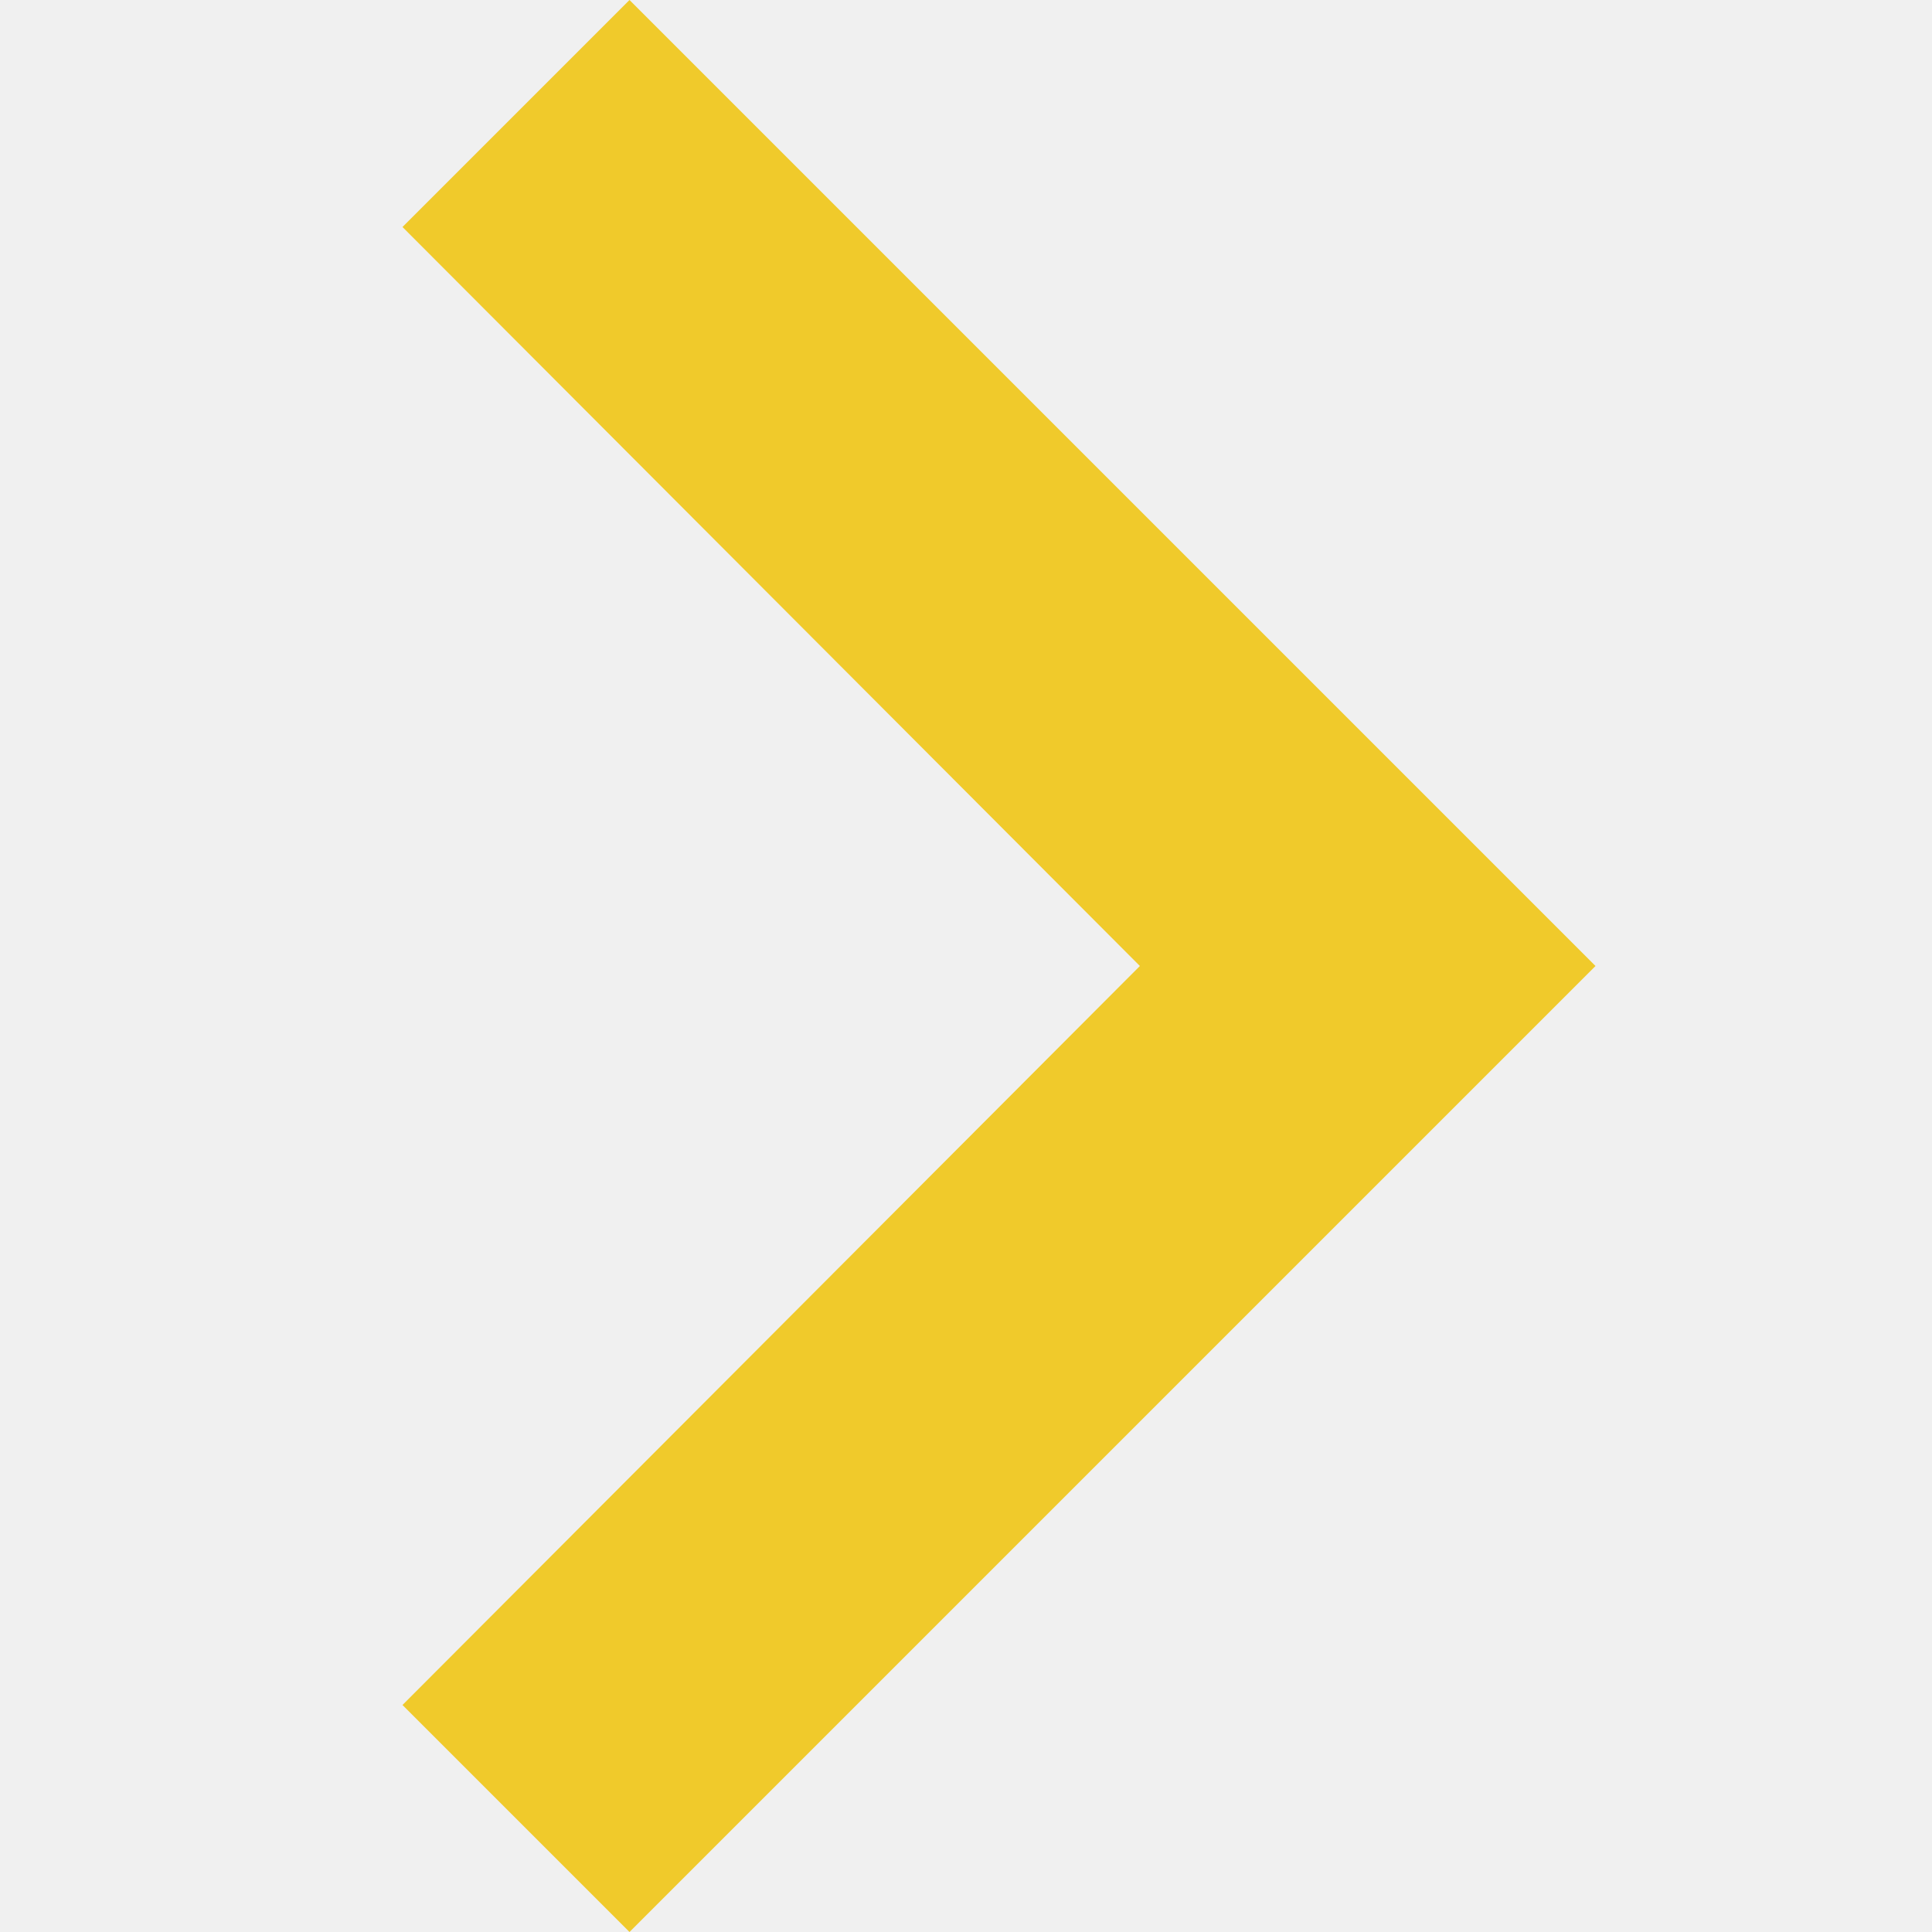
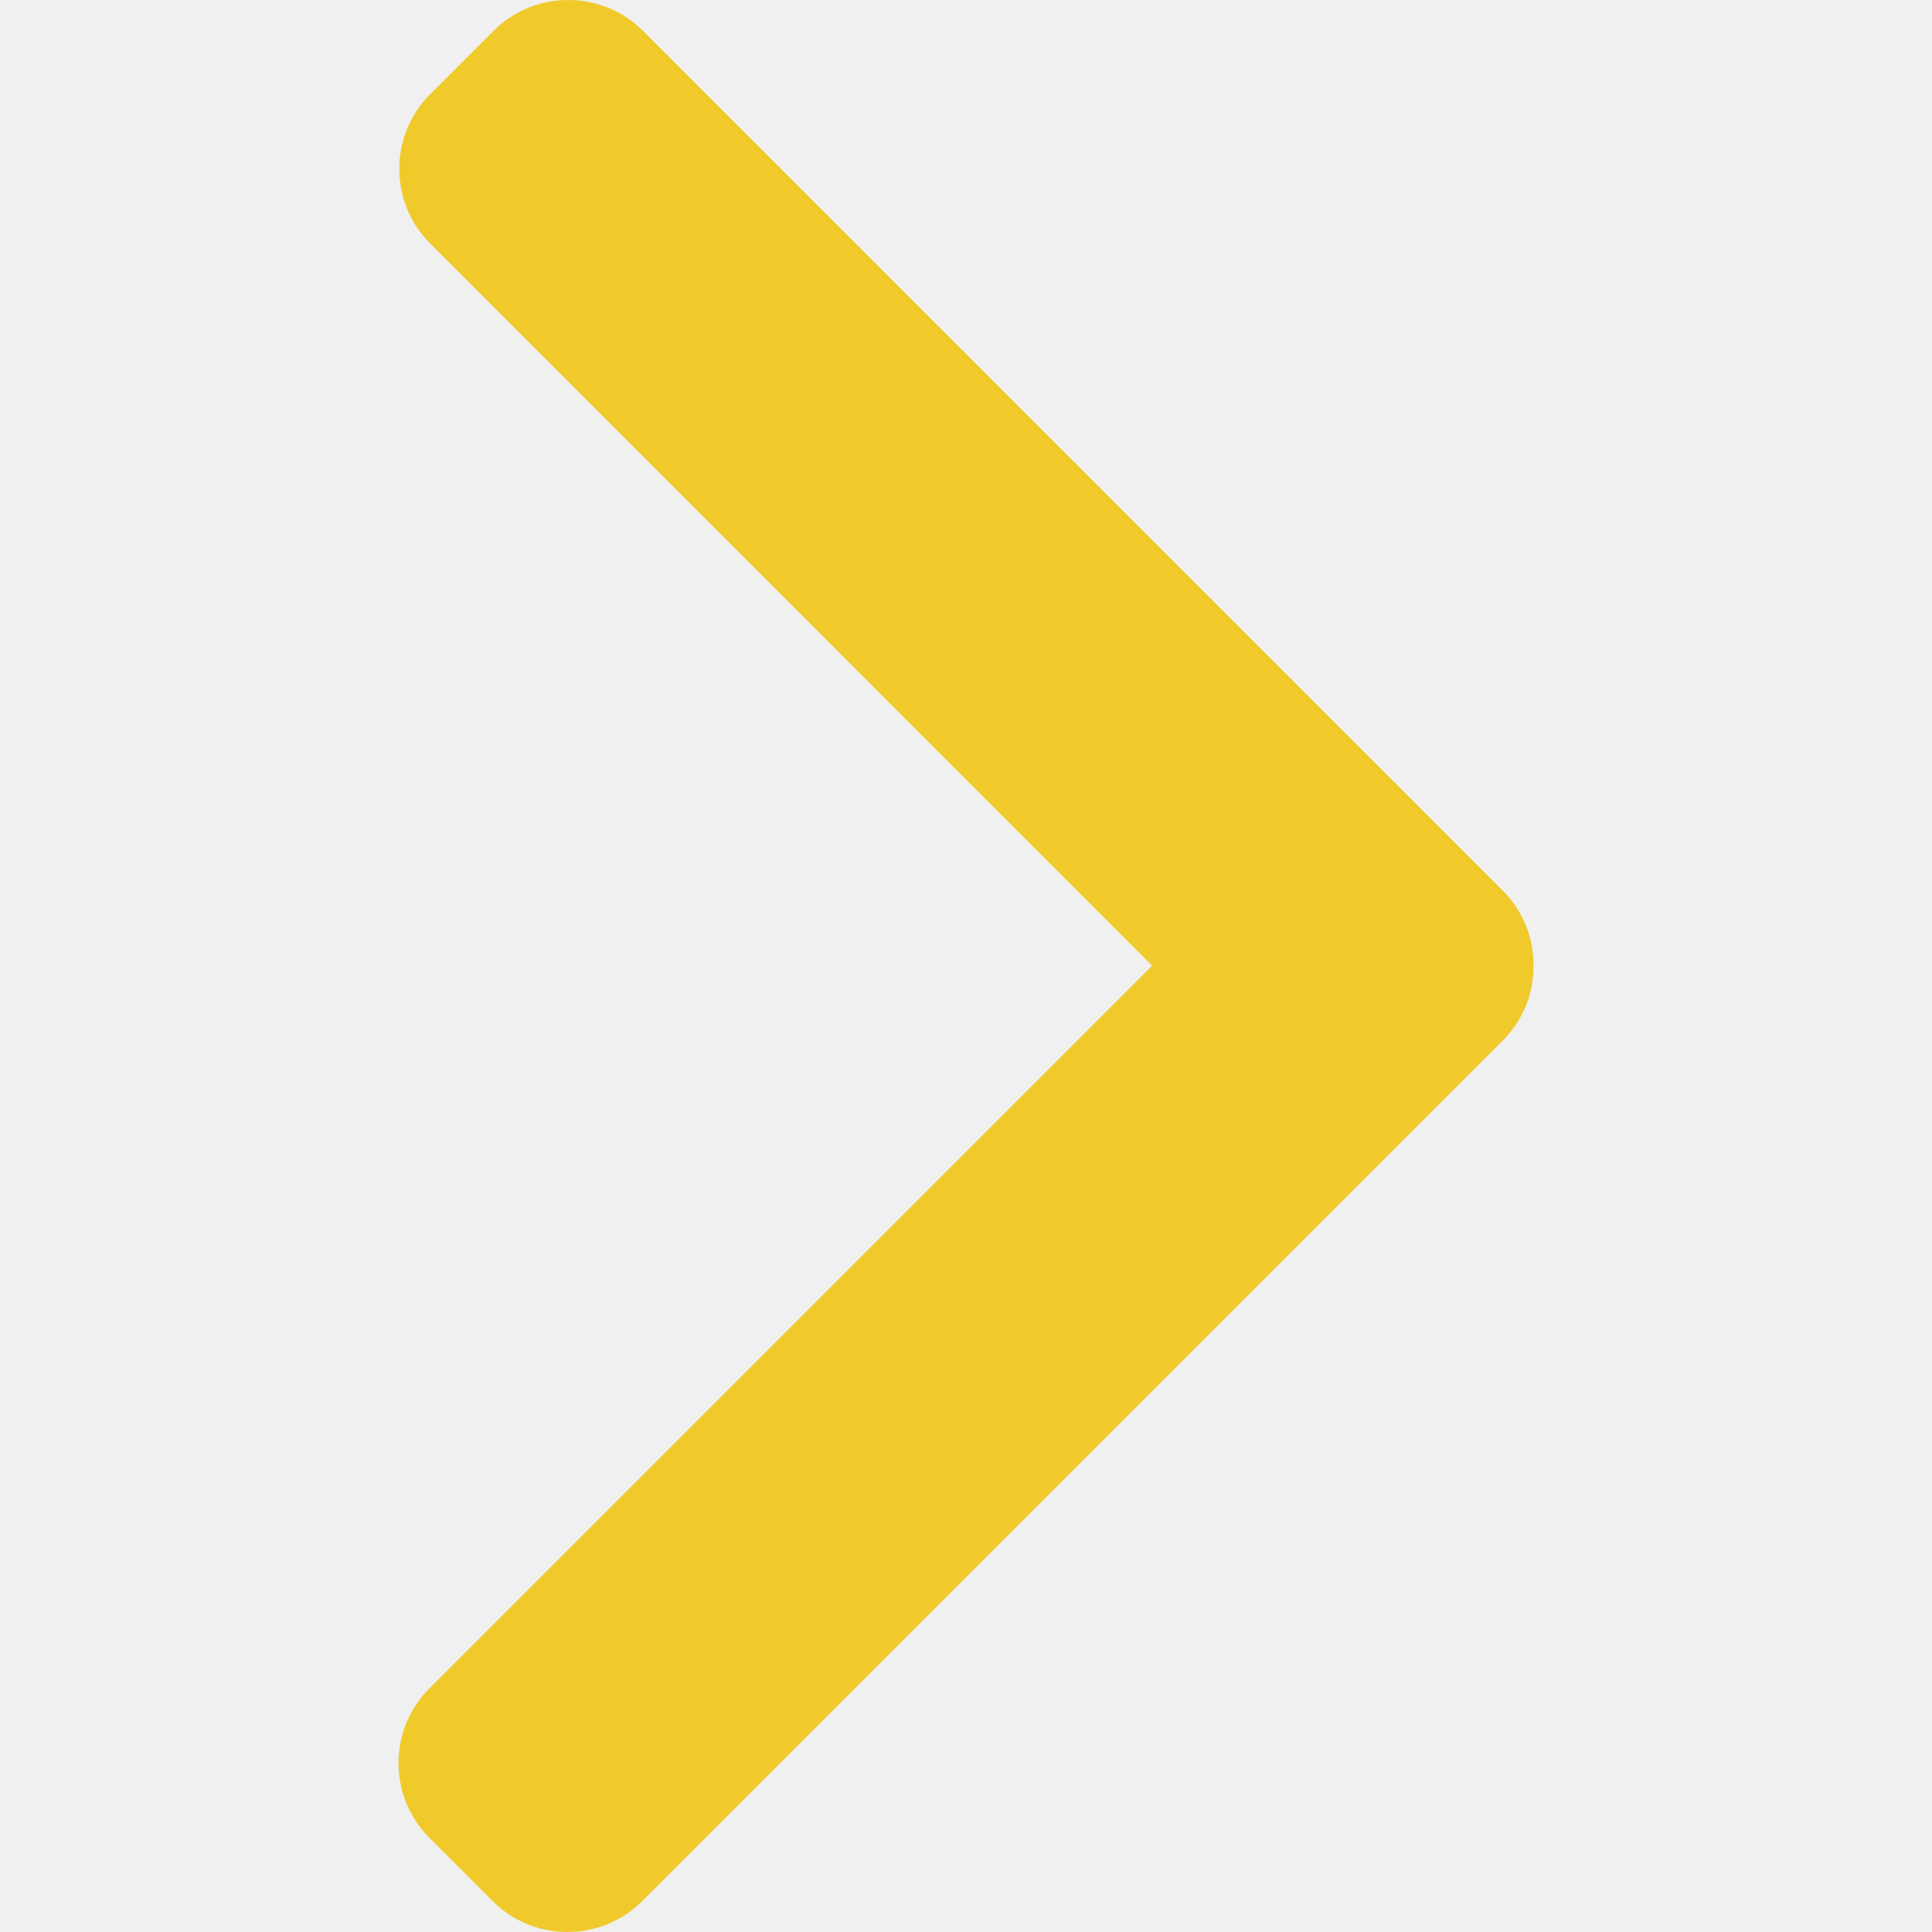
<svg xmlns="http://www.w3.org/2000/svg" width="12" height="12" viewBox="0 0 12 12" fill="none">
-   <g clip-path="url(#clip0)">
-     <path d="M2.5 10.59L7.08 6L2.5 1.41L3.91 0L9.91 6L3.91 12L2.5 10.59Z" fill="#F0CA2B" />
-   </g>
-   <defs>
-     <clipPath id="clip0">
-       <rect width="12" height="12" fill="white" />
-     </clipPath>
-   </defs>
+   <path d="M9.334 5.532L3.994 0.192C3.87 0.068 3.705 0 3.529 0C3.354 0 3.189 0.068 3.065 0.192L2.672 0.585C2.416 0.841 2.416 1.257 2.672 1.513L7.156 5.998L2.667 10.487C2.544 10.61 2.475 10.775 2.475 10.951C2.475 11.127 2.544 11.291 2.667 11.415L3.06 11.808C3.184 11.932 3.349 12 3.525 12C3.7 12 3.865 11.932 3.989 11.808L9.334 6.463C9.458 6.339 9.526 6.174 9.525 5.998C9.526 5.821 9.458 5.656 9.334 5.532Z" fill="#F0CA2B" />
</svg>
